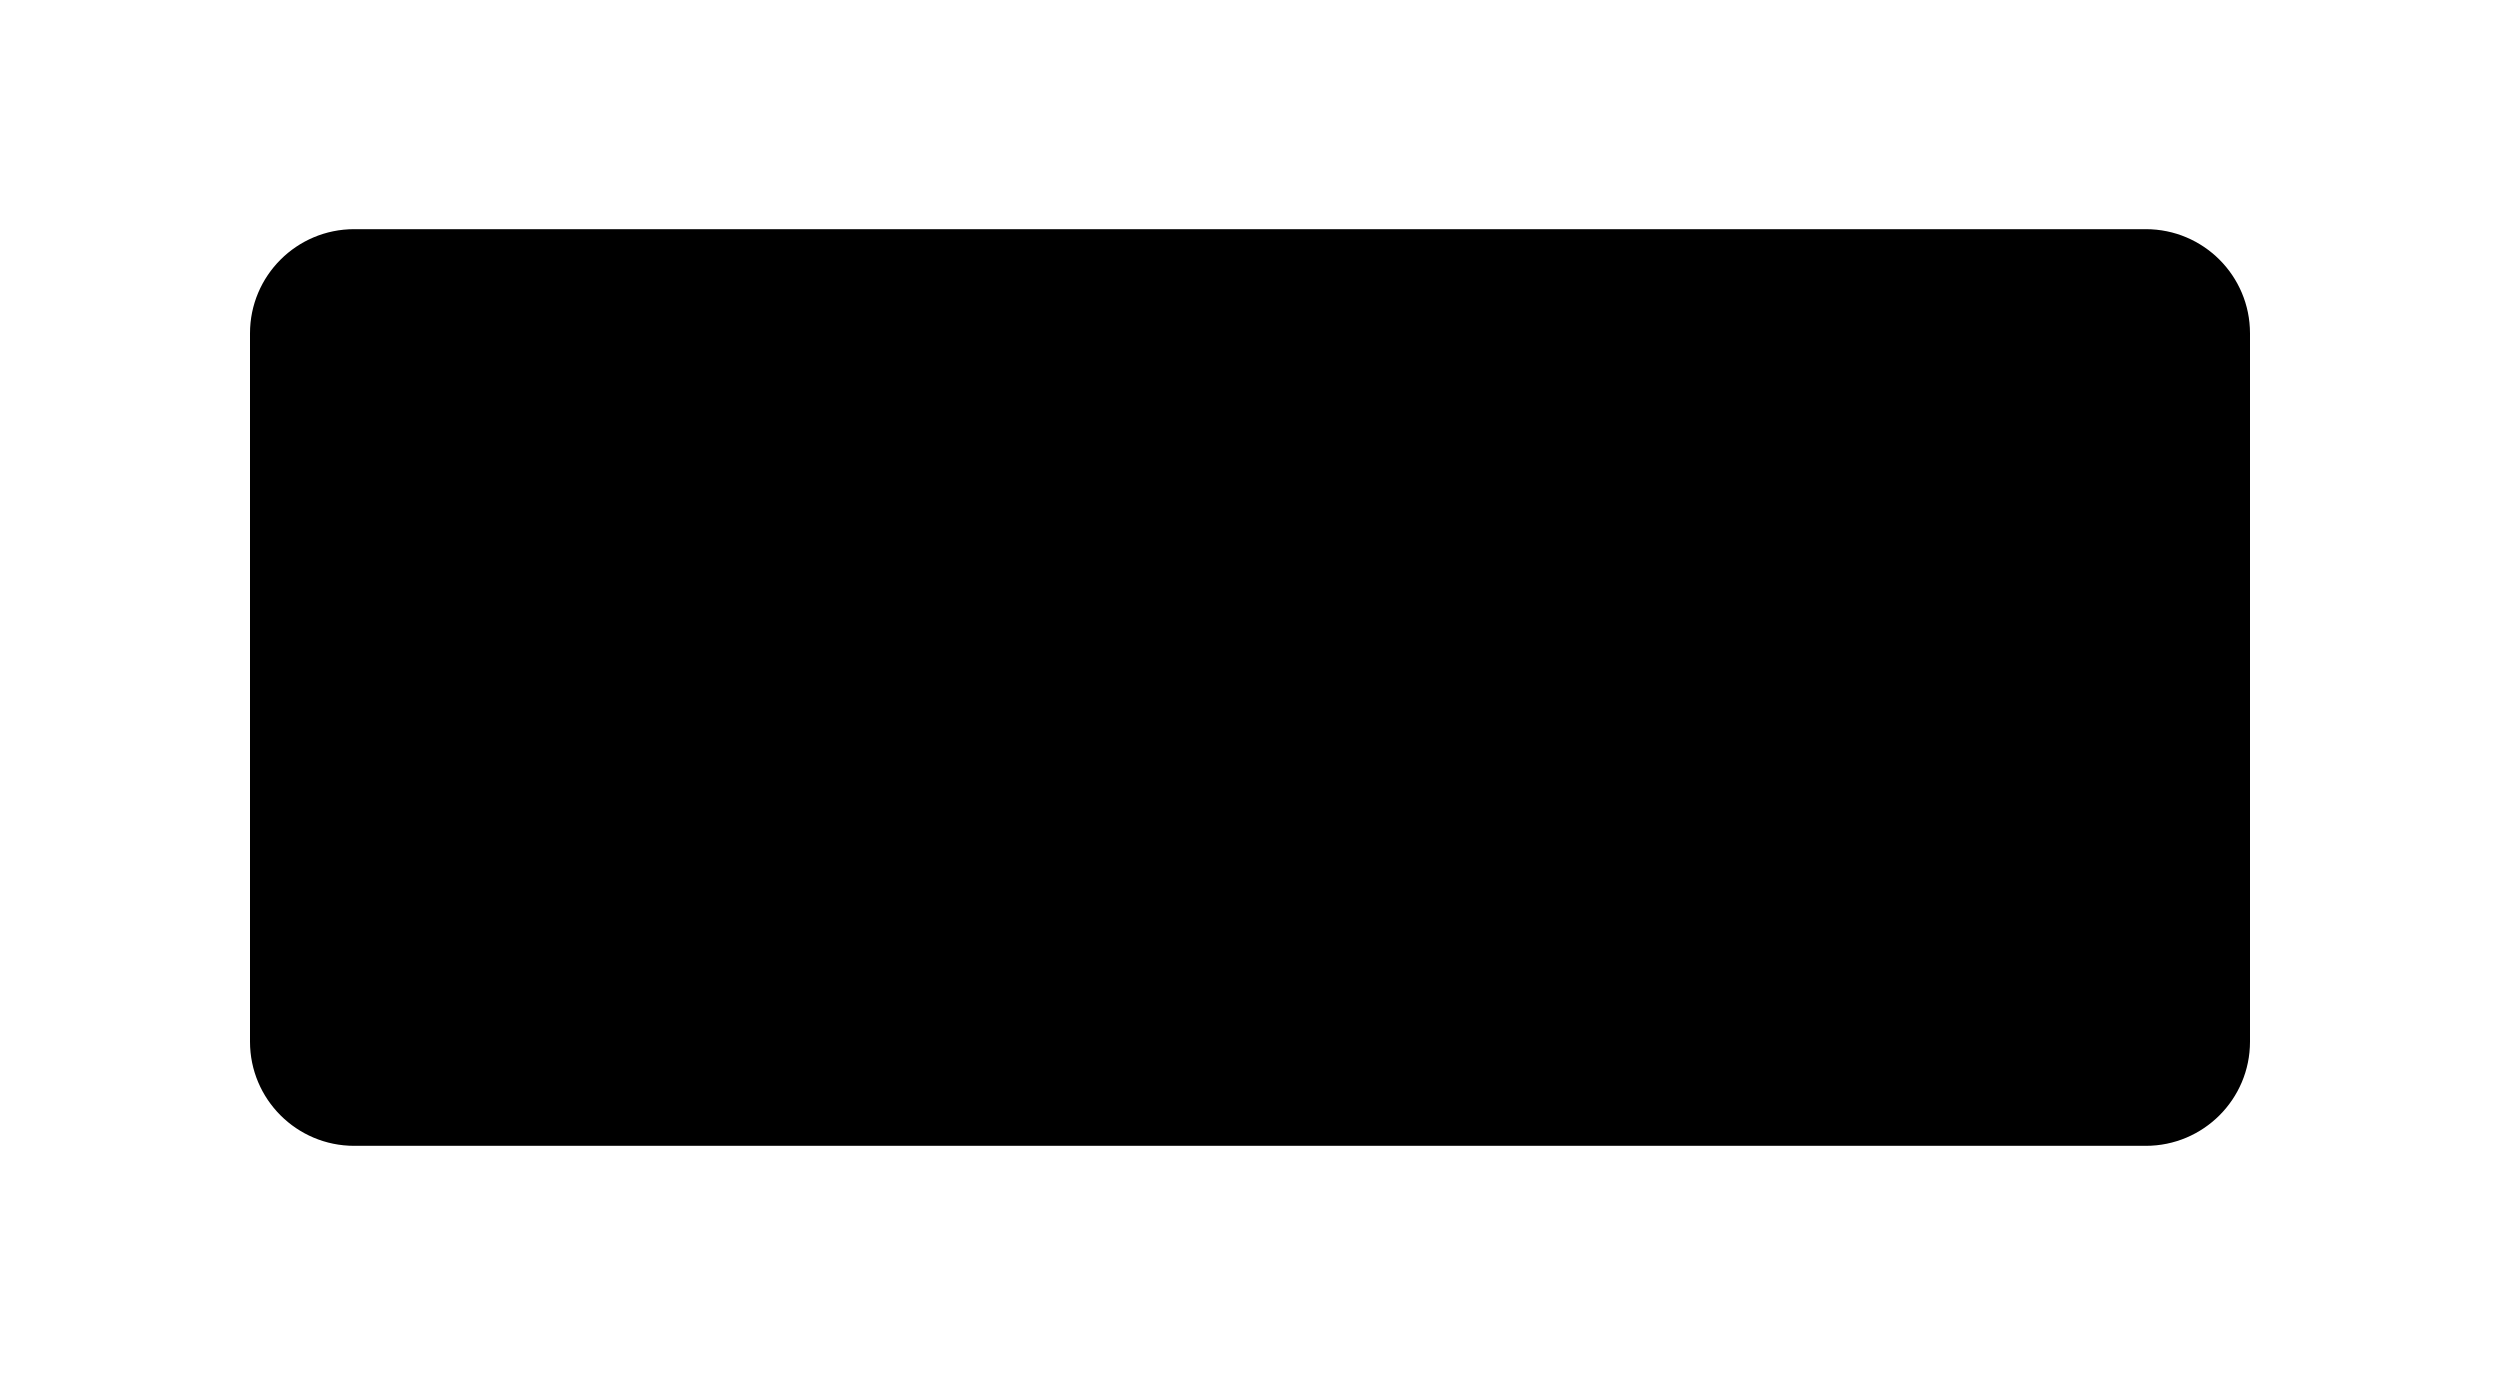
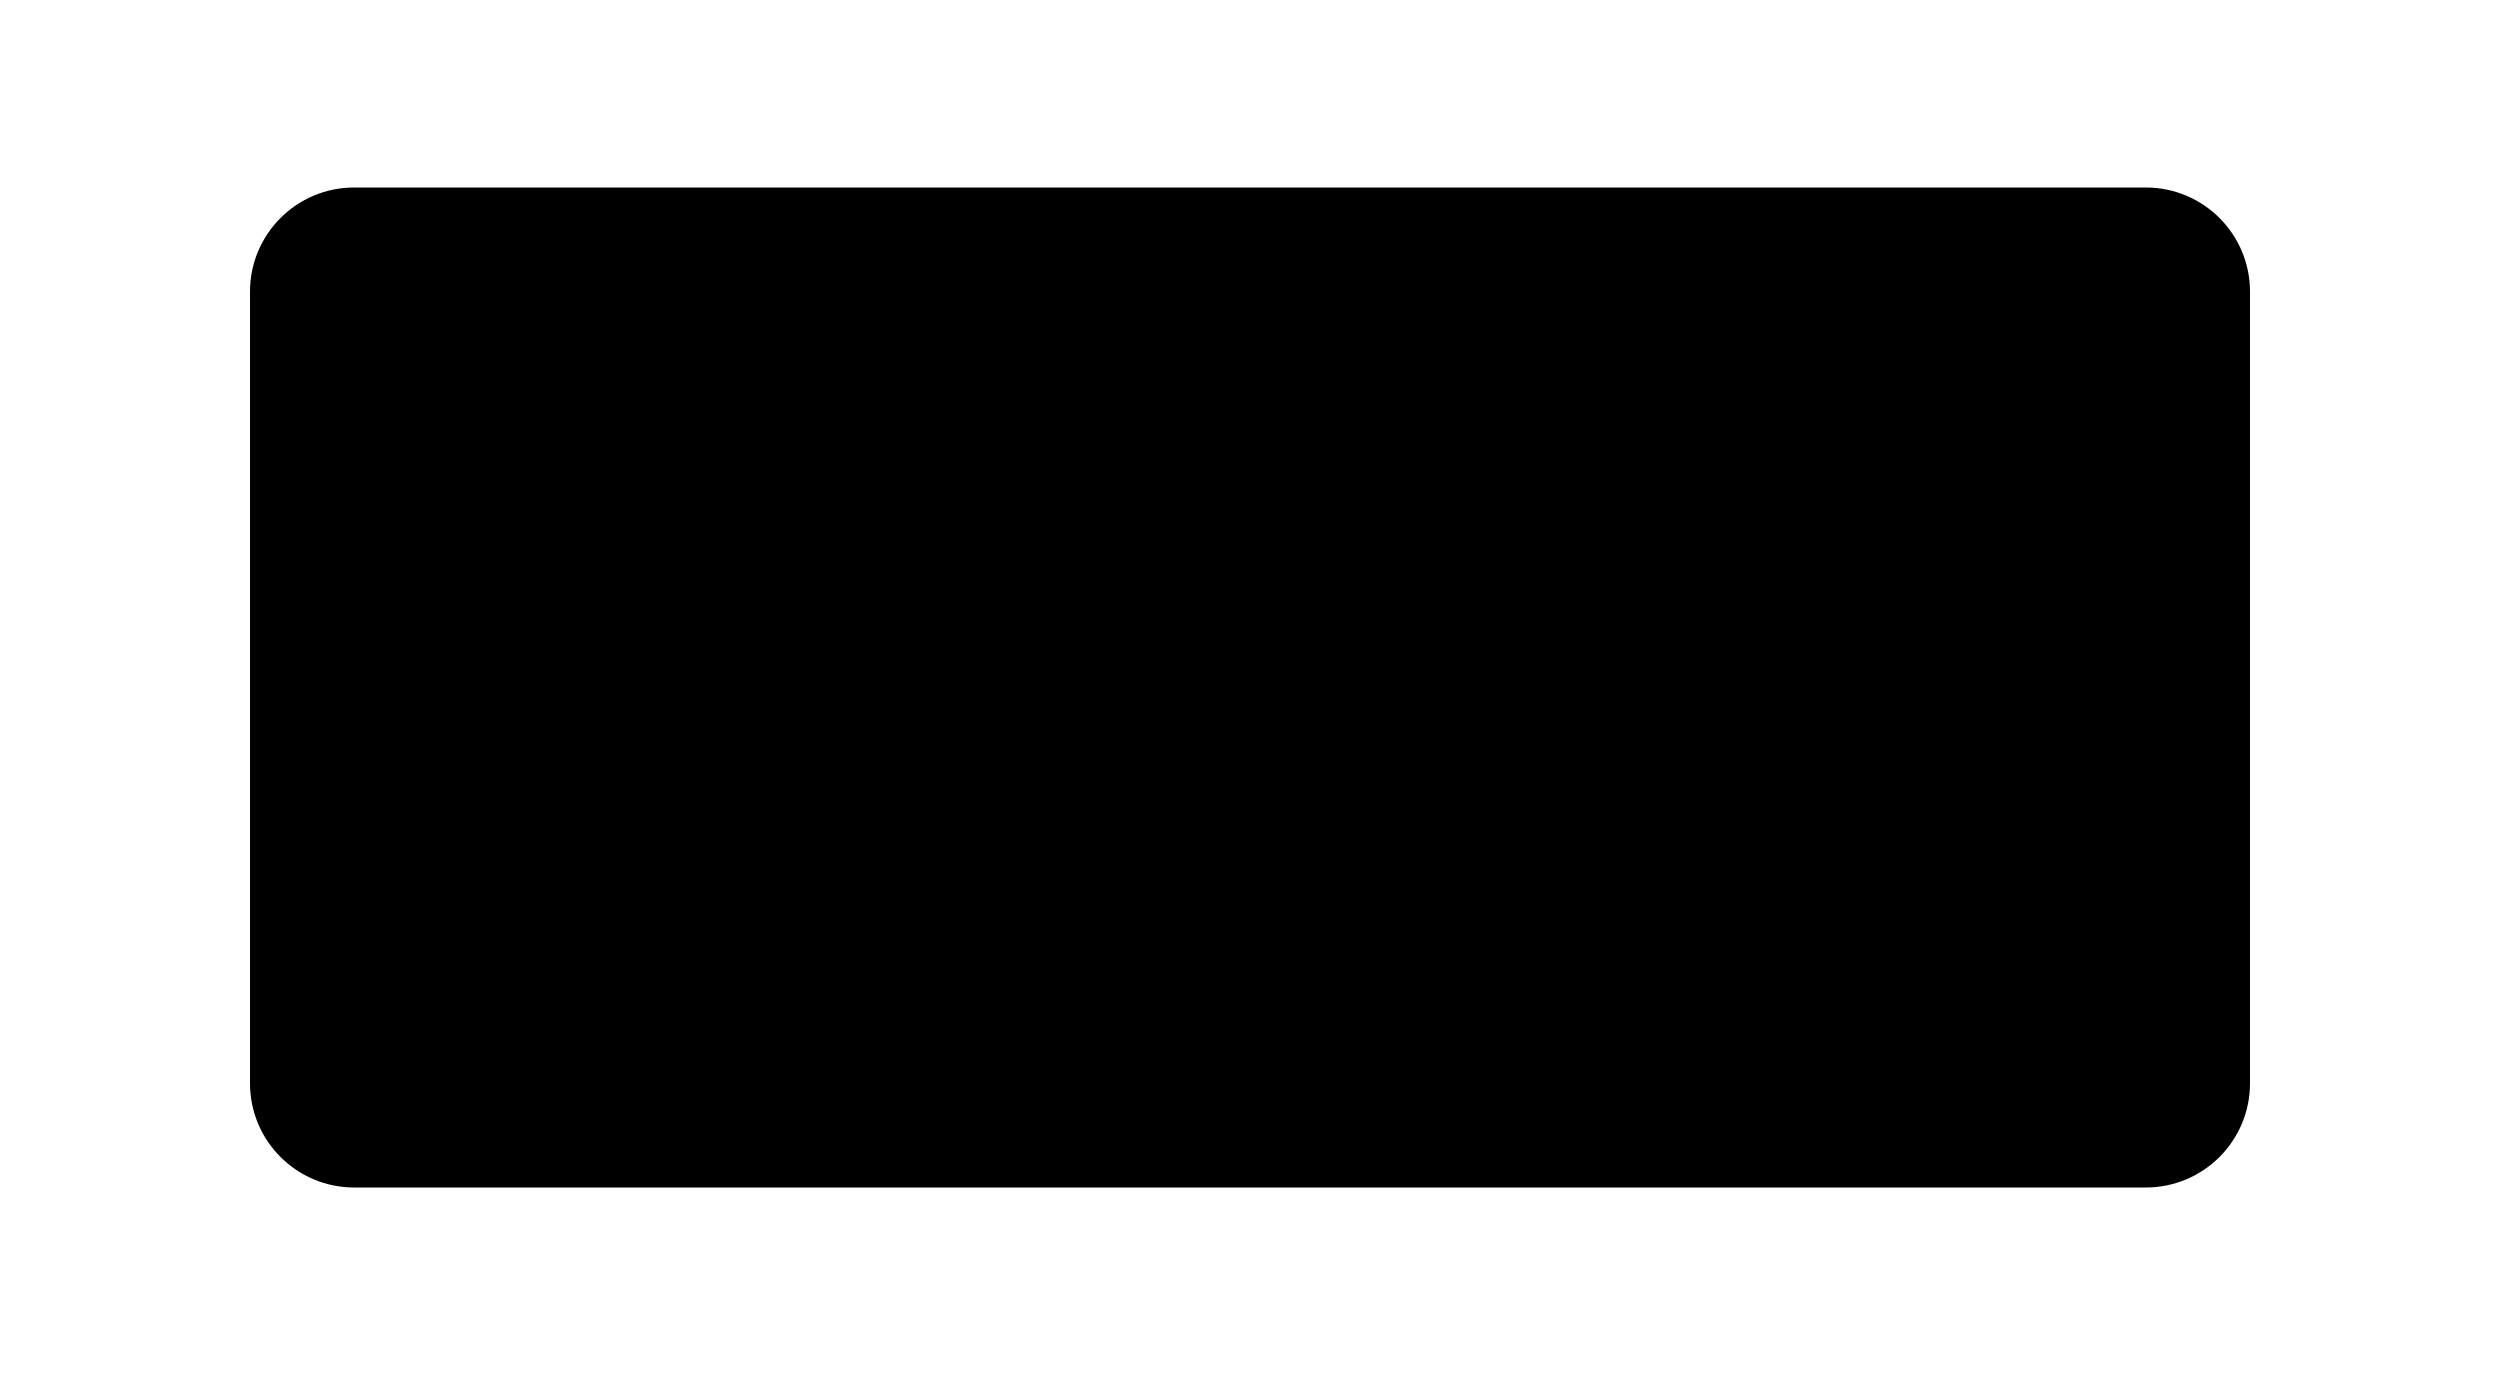
<svg xmlns="http://www.w3.org/2000/svg" viewBox="0 0 240 132">
-   <rect class="f" x="24" y="22" width="192" height="88" rx="10" />
-   <path class="s" d="M42 44h28m5 0h22m5 0h18m5 0h28m5 0h22M42 54h146" />
-   <path class="as" d="M120 62v14m-5-5 5 5 5-5" />
-   <rect class="al" x="40" y="84" width="44" height="10" rx="3" />
-   <rect class="a" x="94" y="84" width="44" height="10" rx="3" />
-   <rect class="al" x="148" y="84" width="44" height="10" rx="3" />
+   <rect class="f" x="24" y="18" width="192" height="96" rx="10" />
+   <rect class="s" x="40" y="30" width="160" height="24" rx="5" />
+   <text x="52" y="46">1234567.89</text>
+   <path class="as" d="M120 61v12m-5-5 5 5 5-5" />
+   <rect class="al as" x="40" y="80" width="160" height="24" rx="5" />
+   <text class="accent" x="52" y="96">1,234,567.89</text>
</svg>
